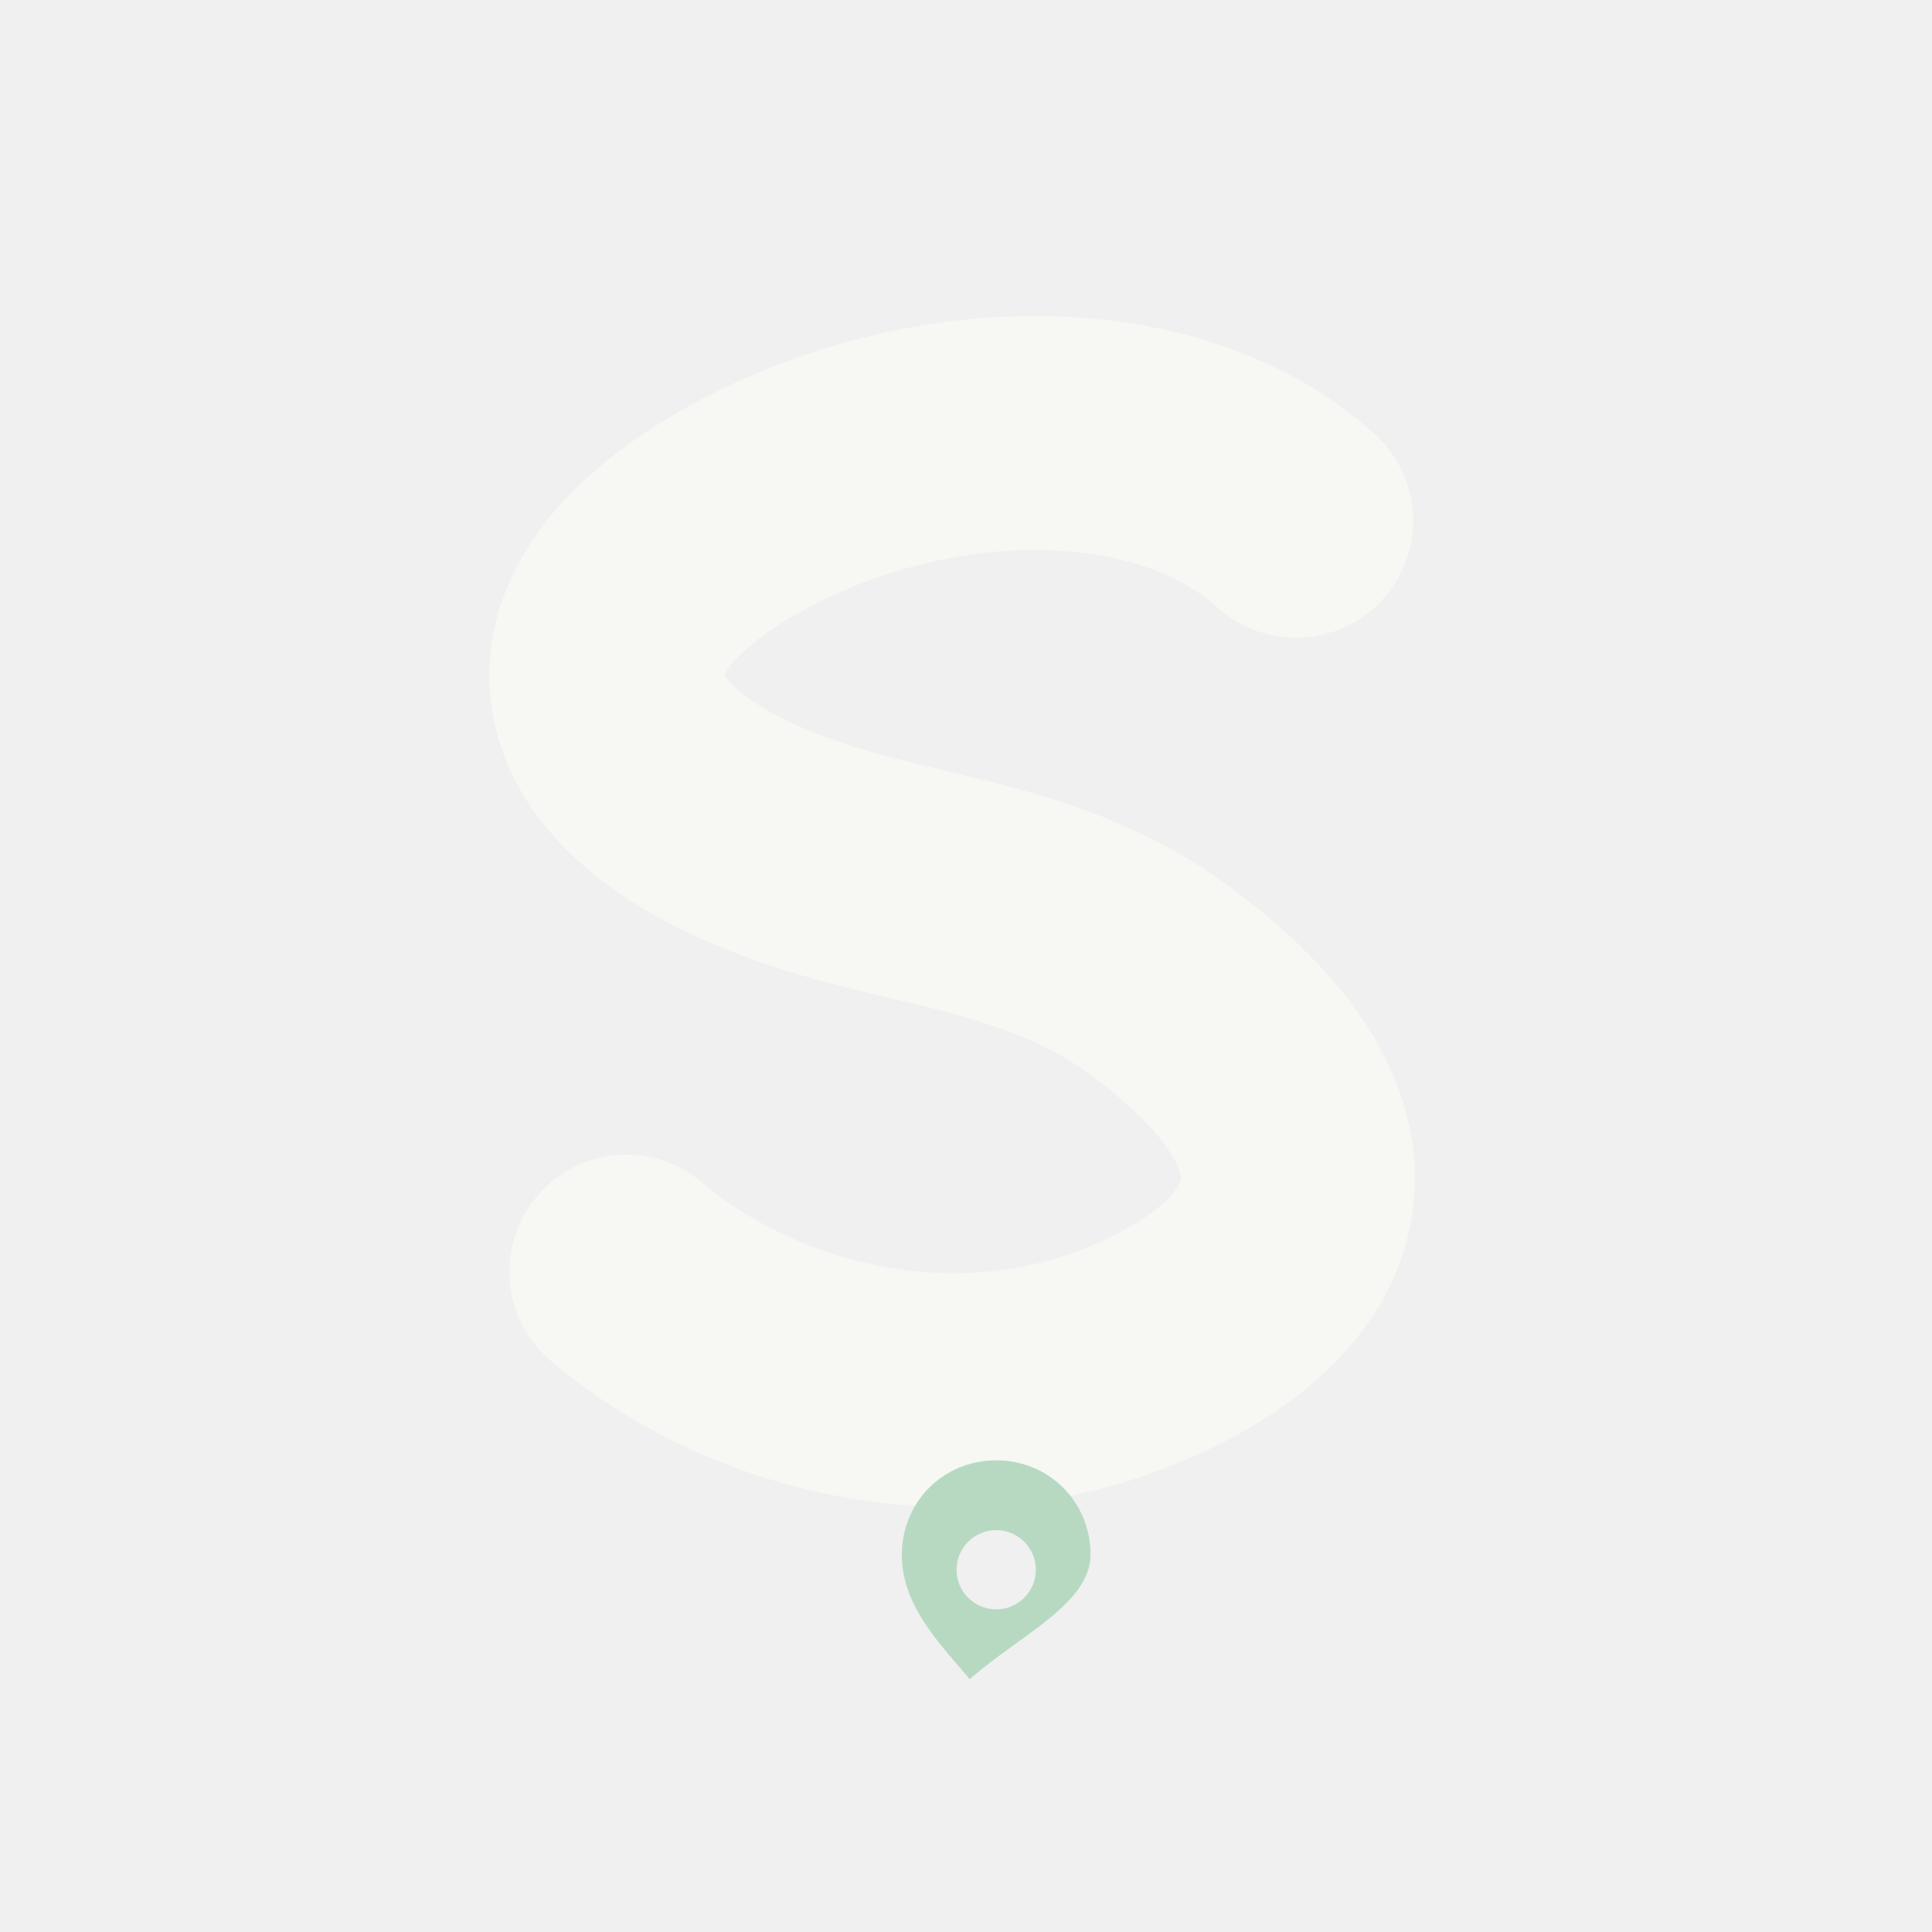
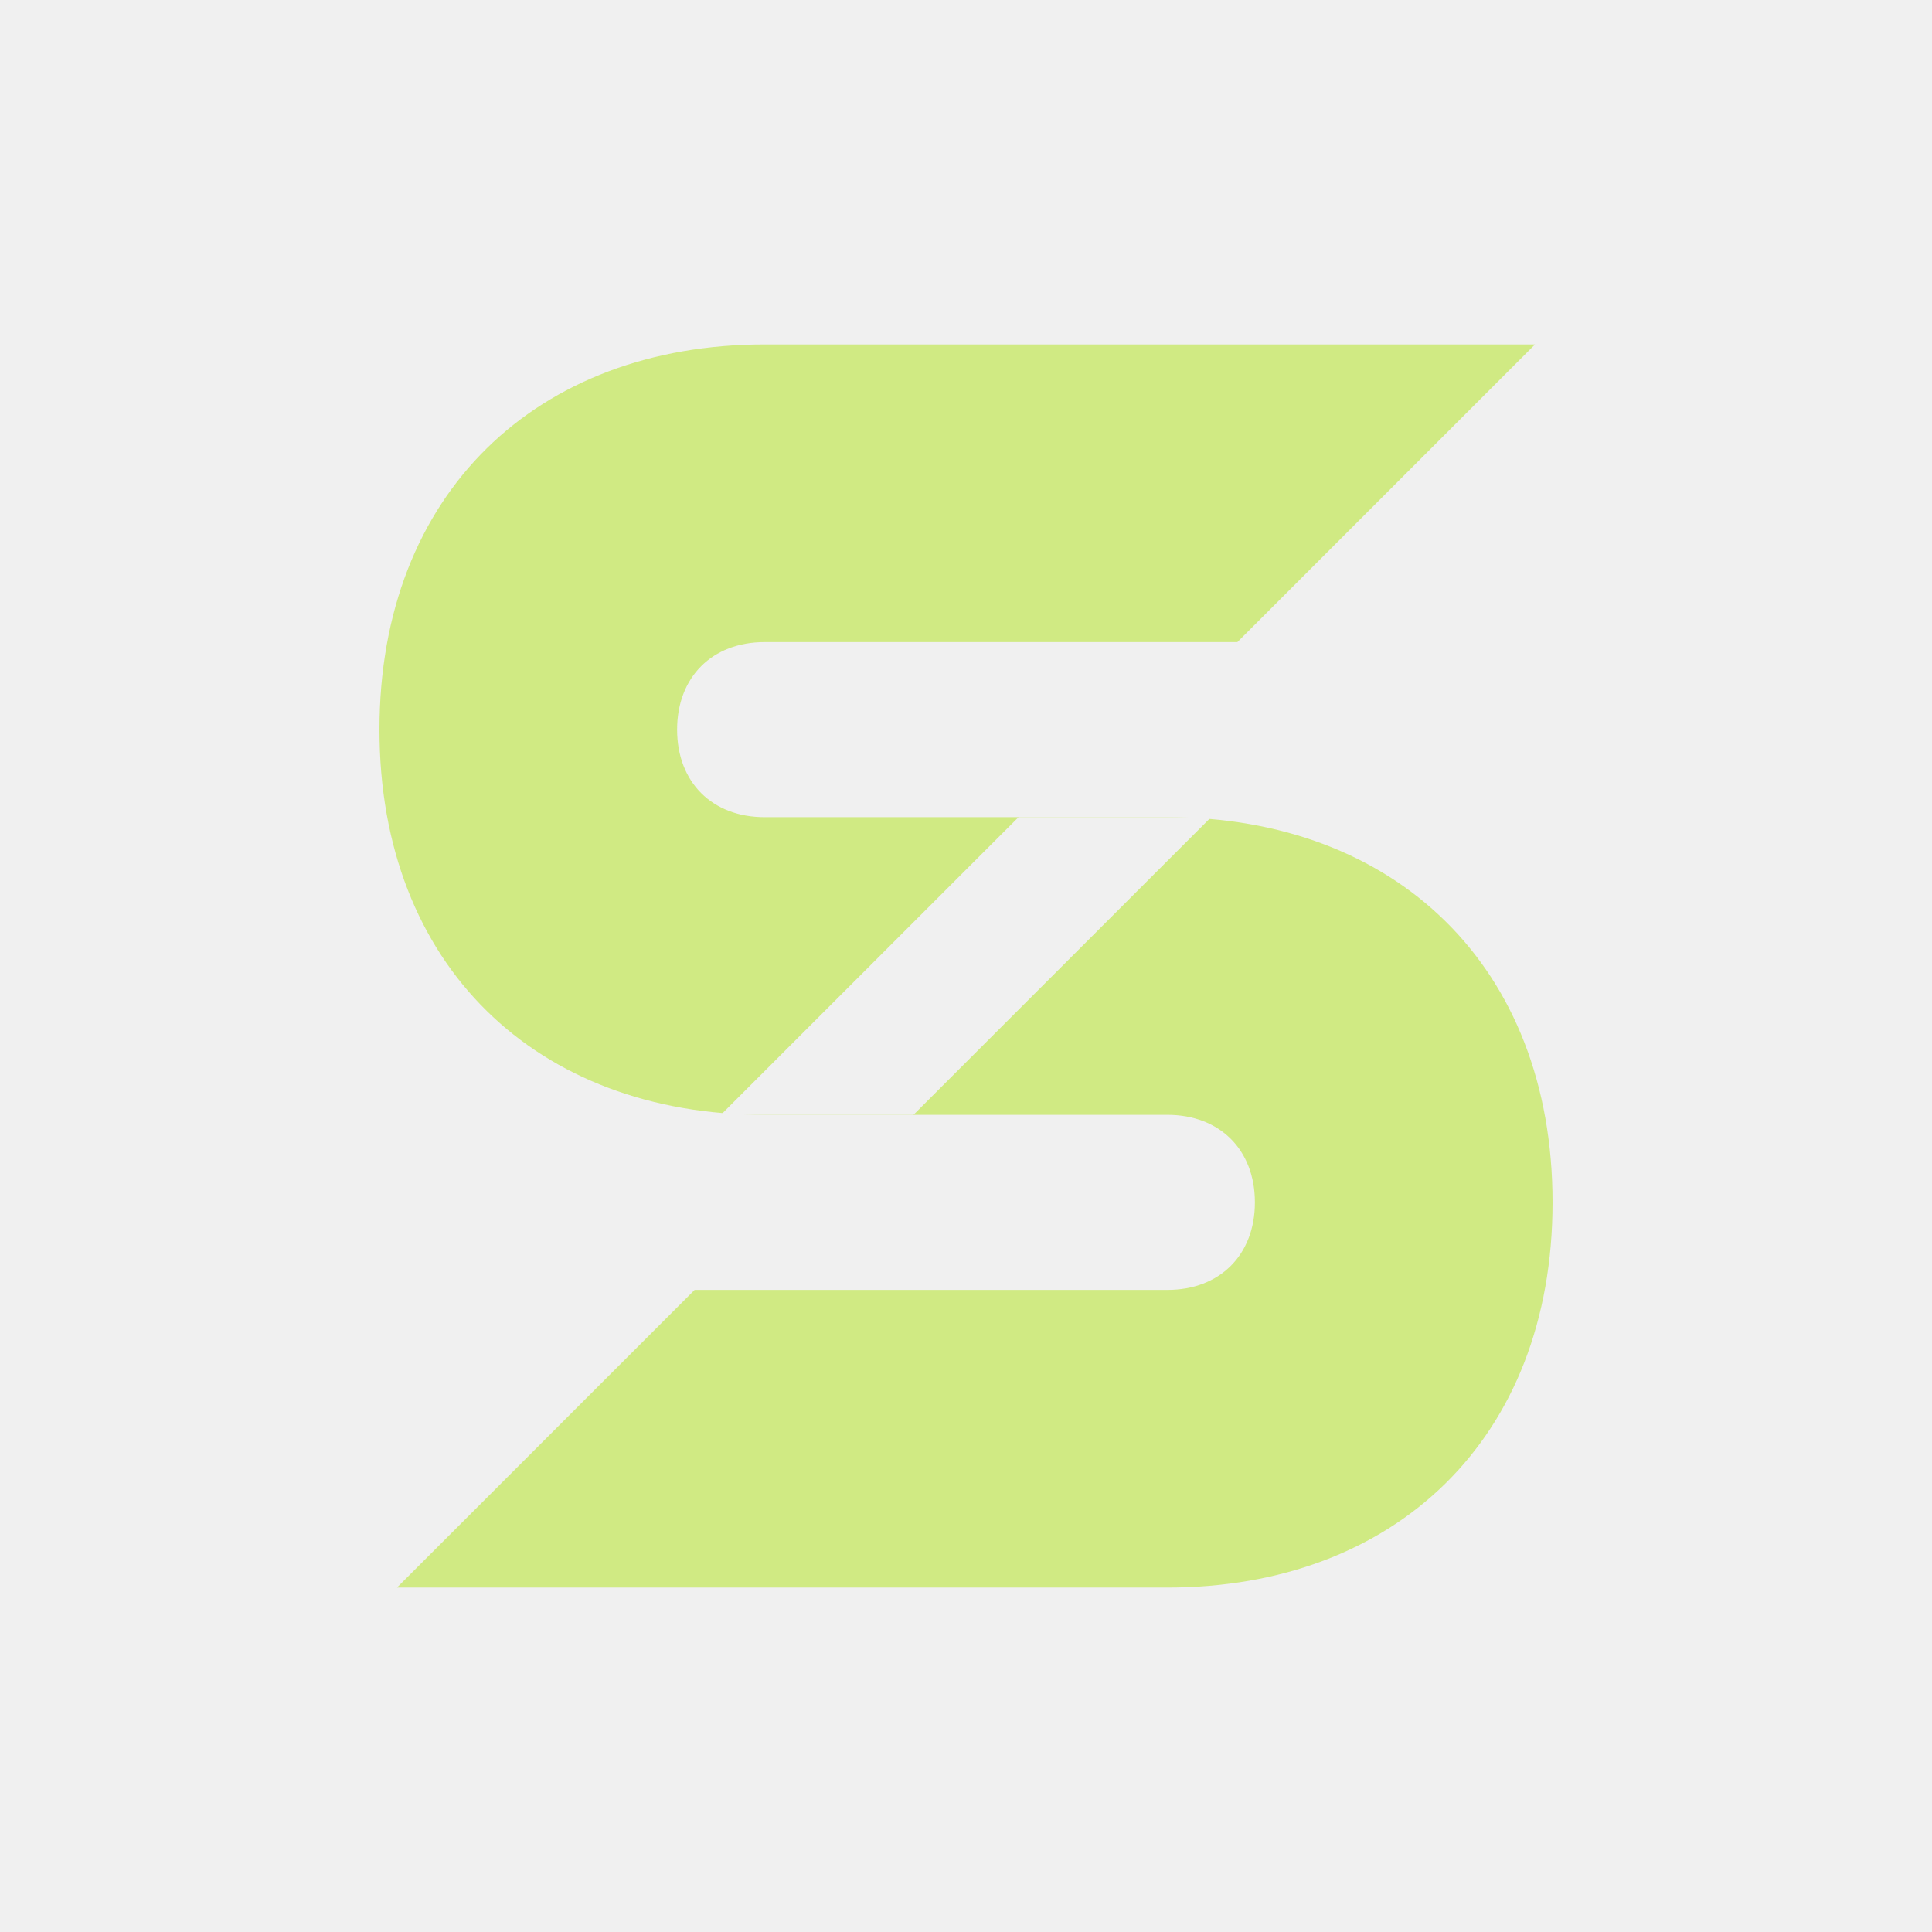
<svg xmlns="http://www.w3.org/2000/svg" width="1024" height="1024" viewBox="0 0 1024 1024">
-   <path d="M 687 276 C 617 213 487 216 389 273 C 278 338 306 422 455 461 C 508 475 568 483 619 523 C 731 608 693 680 601 718 C 505 758 398 730 332 674" fill="none" stroke="#F7F8F3" stroke-width="124" stroke-linecap="round" stroke-linejoin="round" />
-   <path d="M 528 774 C 500 774 478 796 478 824 C 478 850 496 869 514 890 C 540 867 578 850 578 824 C 578 796 556 774 528 774 Z M 549 832 A 21 21 0 1 0 507 832 A 21 21 0 1 0 549 832 Z" fill="#B7D9C2" fill-rule="evenodd" />
+   <defs>
+     <mask id="energy-gap" maskUnits="userSpaceOnUse" x="0" y="0" width="1024" height="1024">
+       <rect width="1024" height="1024" fill="#FFFFFF" />
+       <polygon points="539.84,433.12 641.92,433.12 484.16,590.88 382.08,590.88" fill="#000000" />
+     </mask>
+   </defs>
+   <path d="M 813.60 182.56 L 655.84 340.32 L 405.28 340.32 C 377.44 340.32 358.88 358.88 358.88 386.72 C 358.88 414.56 377.44 433.12 405.28 433.12 L 618.72 433.12 C 739.36 433.12 822.88 512.00 822.88 637.28 C 822.88 762.56 739.36 841.44 618.72 841.44 L 210.40 841.44 L 368.16 683.68 L 618.72 683.68 C 646.56 683.68 665.12 665.12 665.12 637.28 C 665.12 609.44 646.56 590.88 618.72 590.88 L 405.28 590.88 C 284.64 590.88 201.12 512.00 201.12 386.72 C 201.12 261.44 284.64 182.56 405.28 182.56 Z" fill="#D0EA83" mask="url(#energy-gap)" />
</svg>
